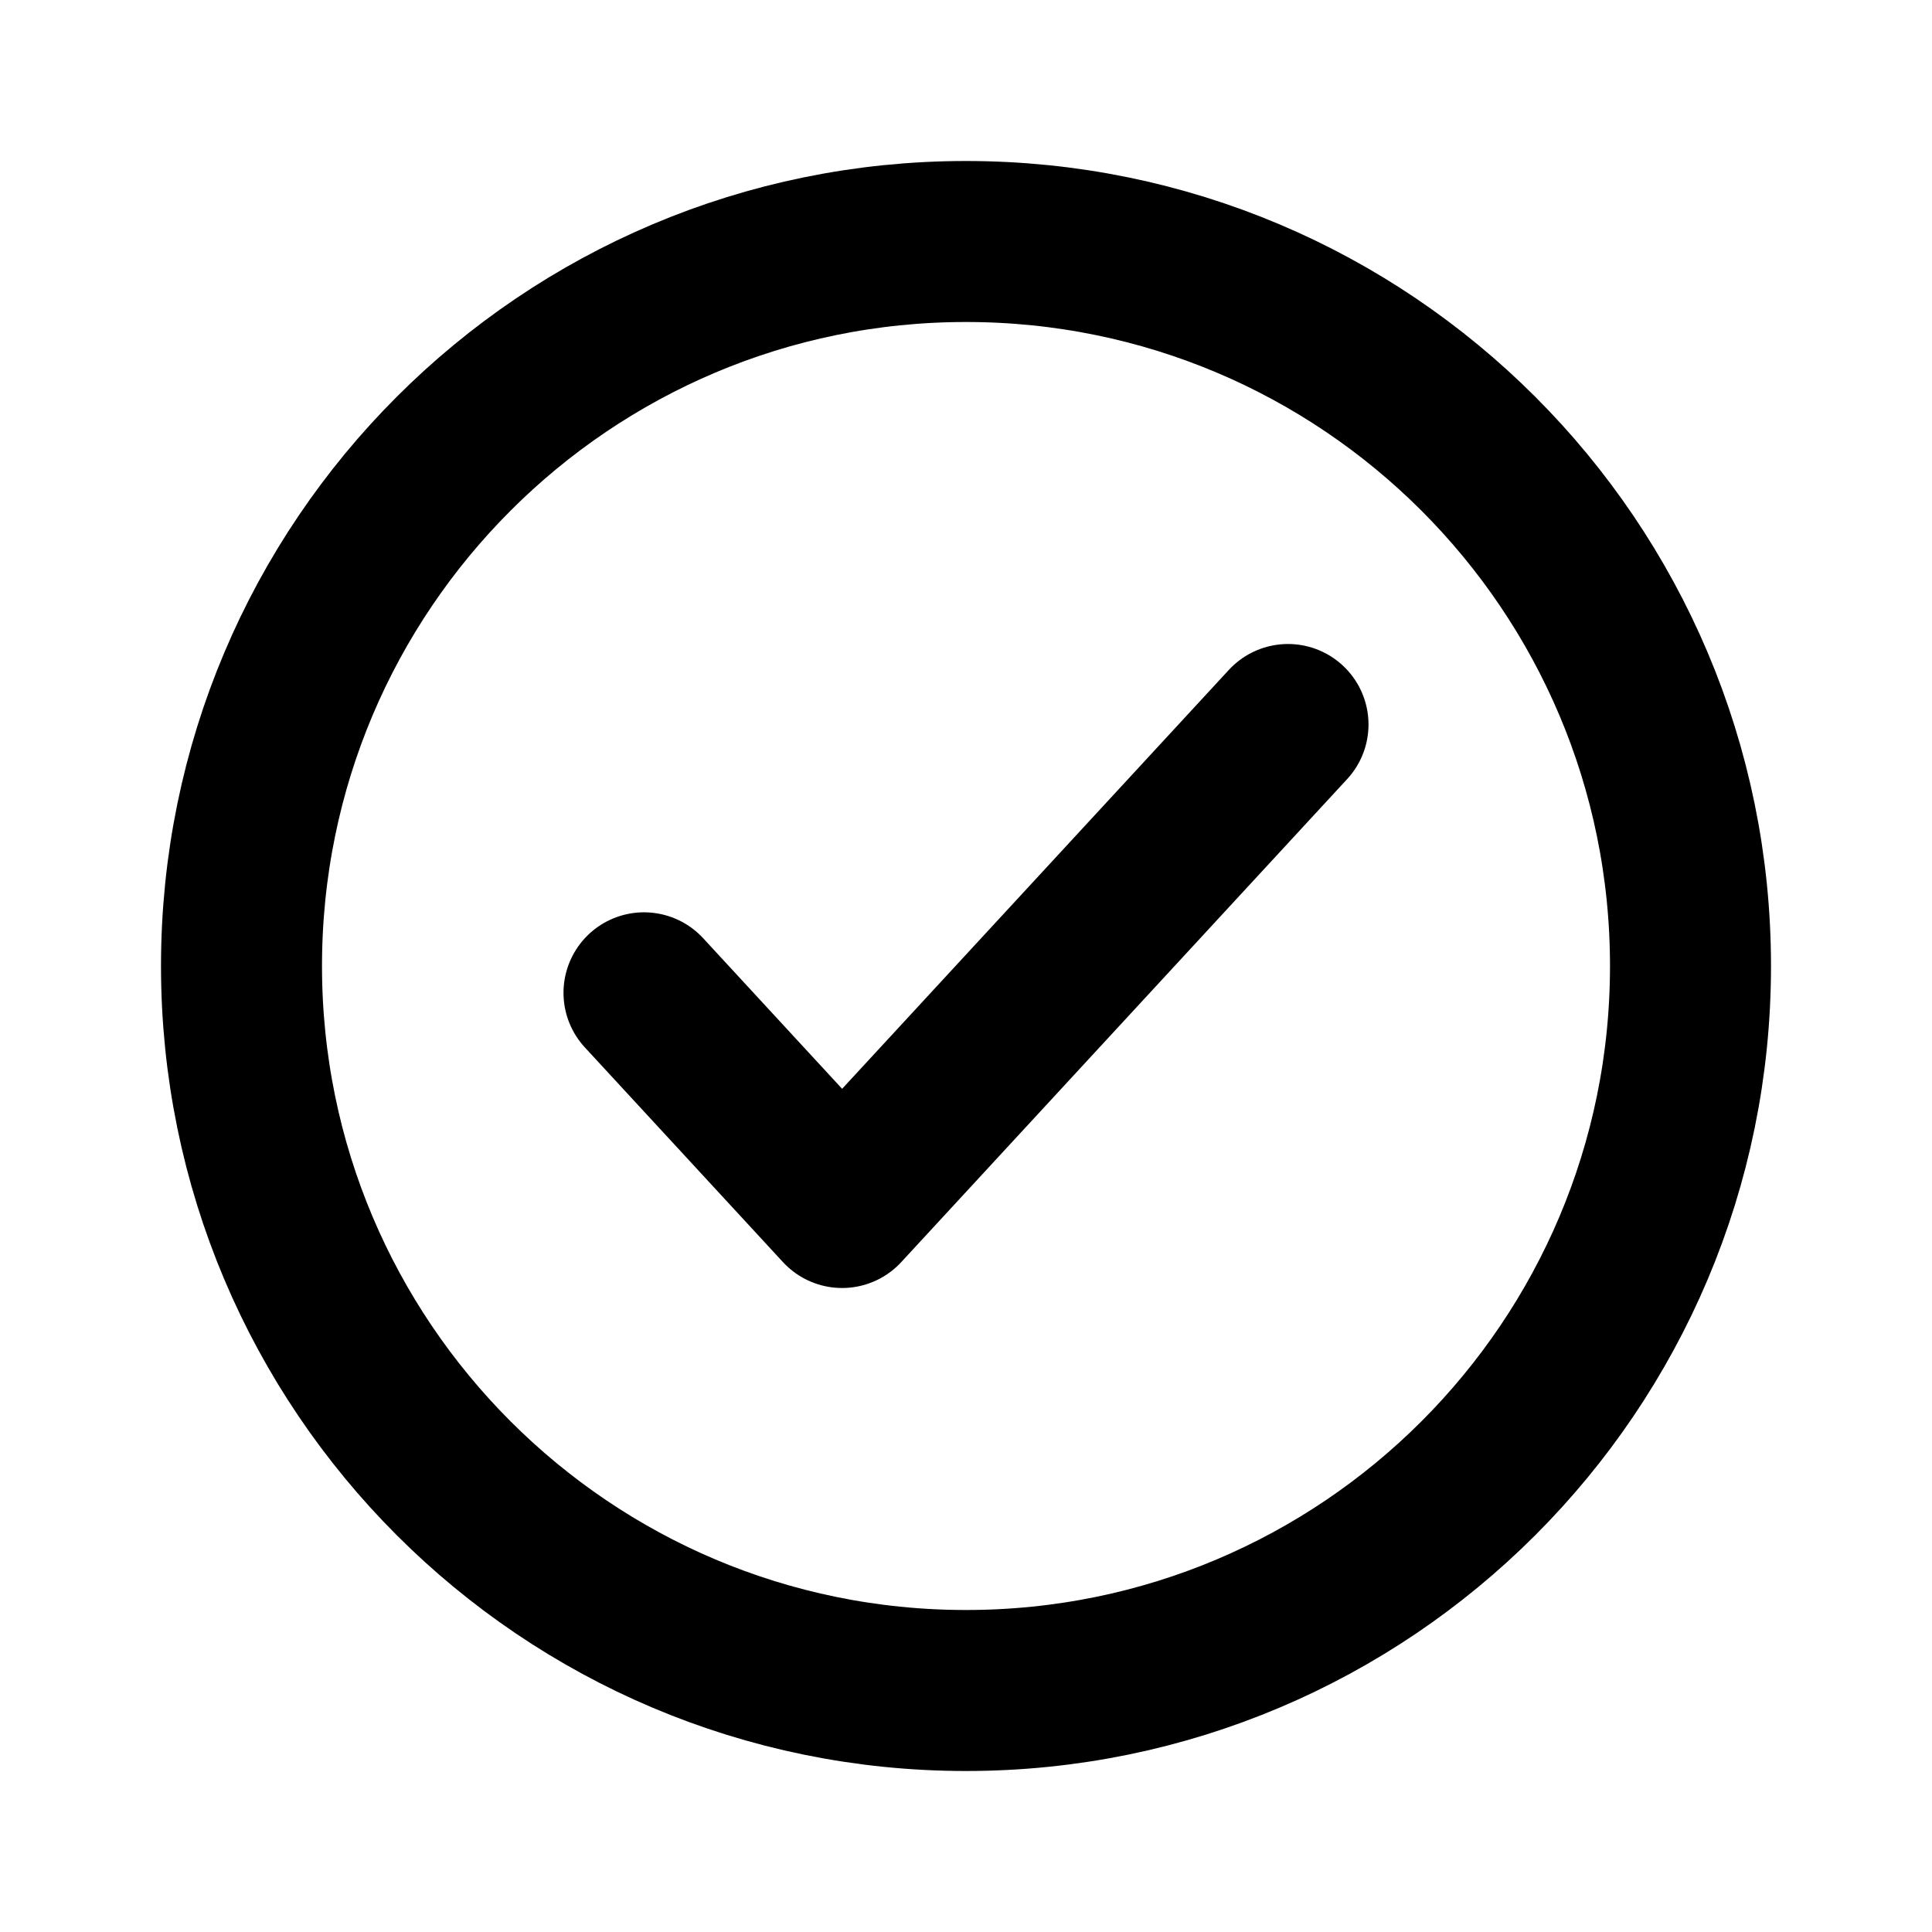
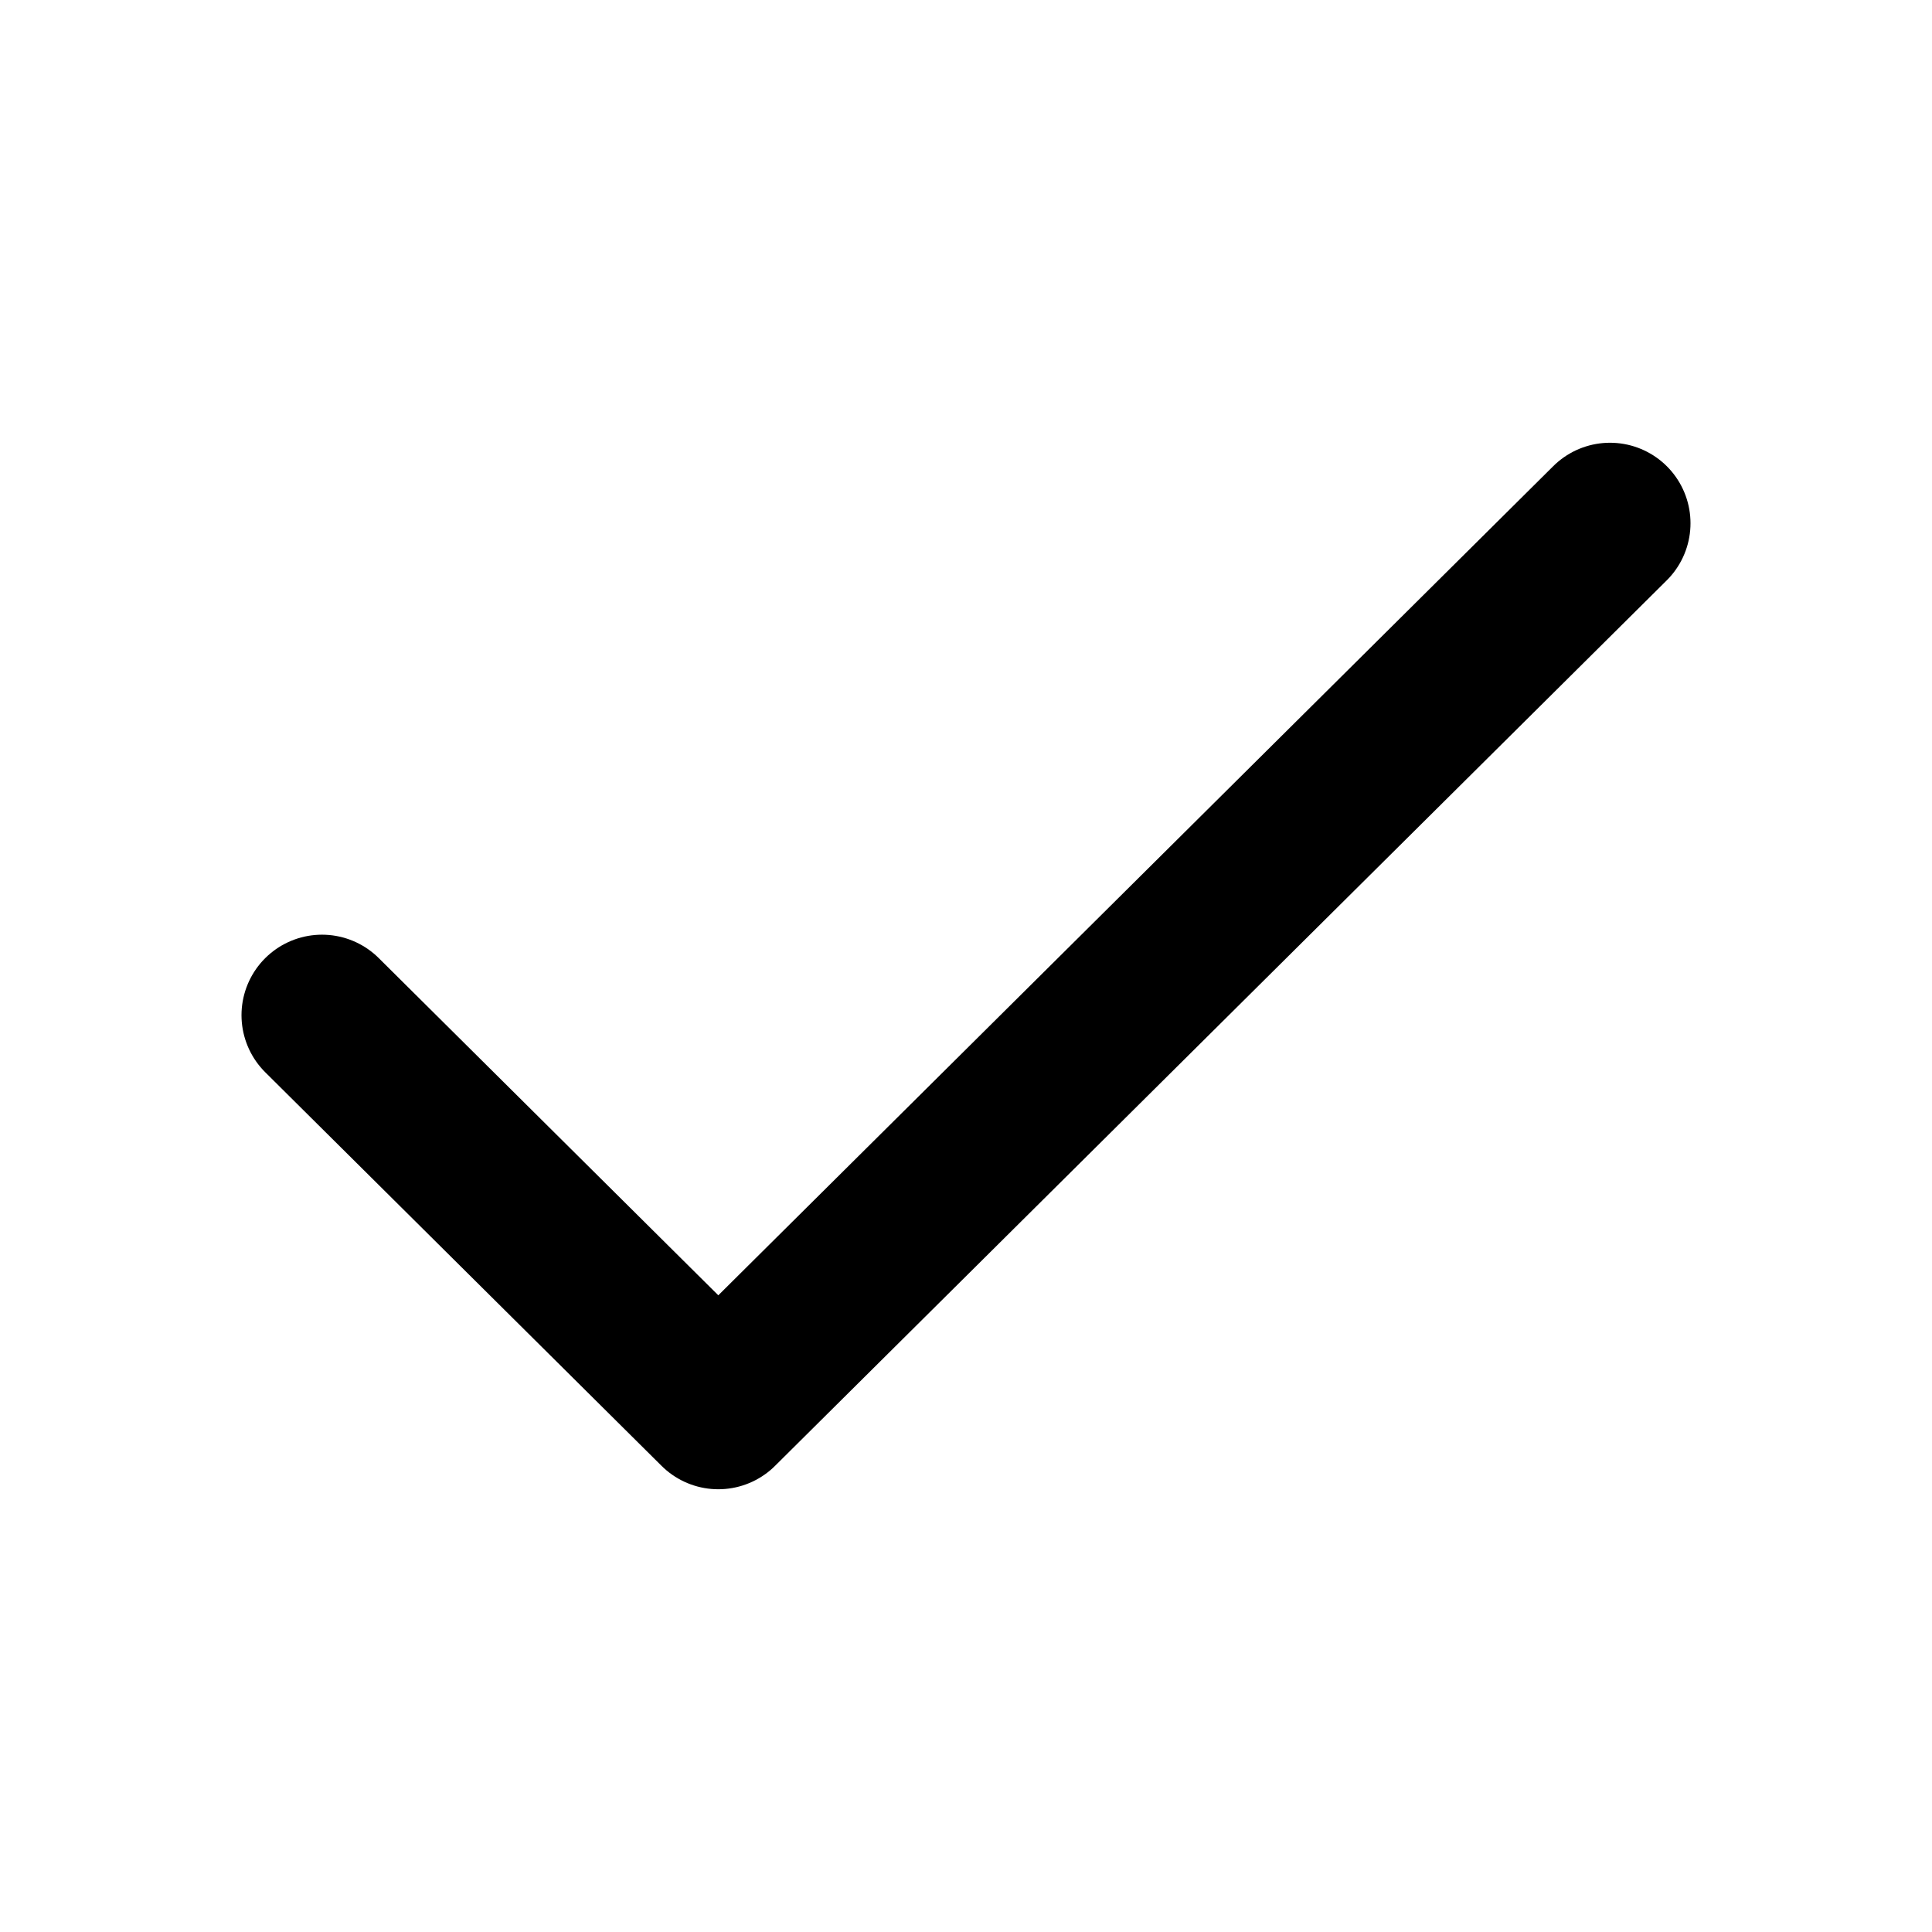
<svg xmlns="http://www.w3.org/2000/svg" width="800px" height="800px" viewBox="0 0 24 24" fill="none">
-   <path d="M8 12.333L10.461 15L16 9M21 12C21 16.971 16.971 21 12 21C7.029 21 3 16.971 3 12C3 7.029 7.029 3 12 3C16.971 3 21 7.029 21 12Z" stroke="currentColor" stroke-width="2" stroke-linecap="round" stroke-linejoin="round" />
+   <path d="M4 12.611L8.923 17.5L20 6.5" stroke="currentColor" stroke-width="2" stroke-linecap="round" stroke-linejoin="round" />
</svg>
